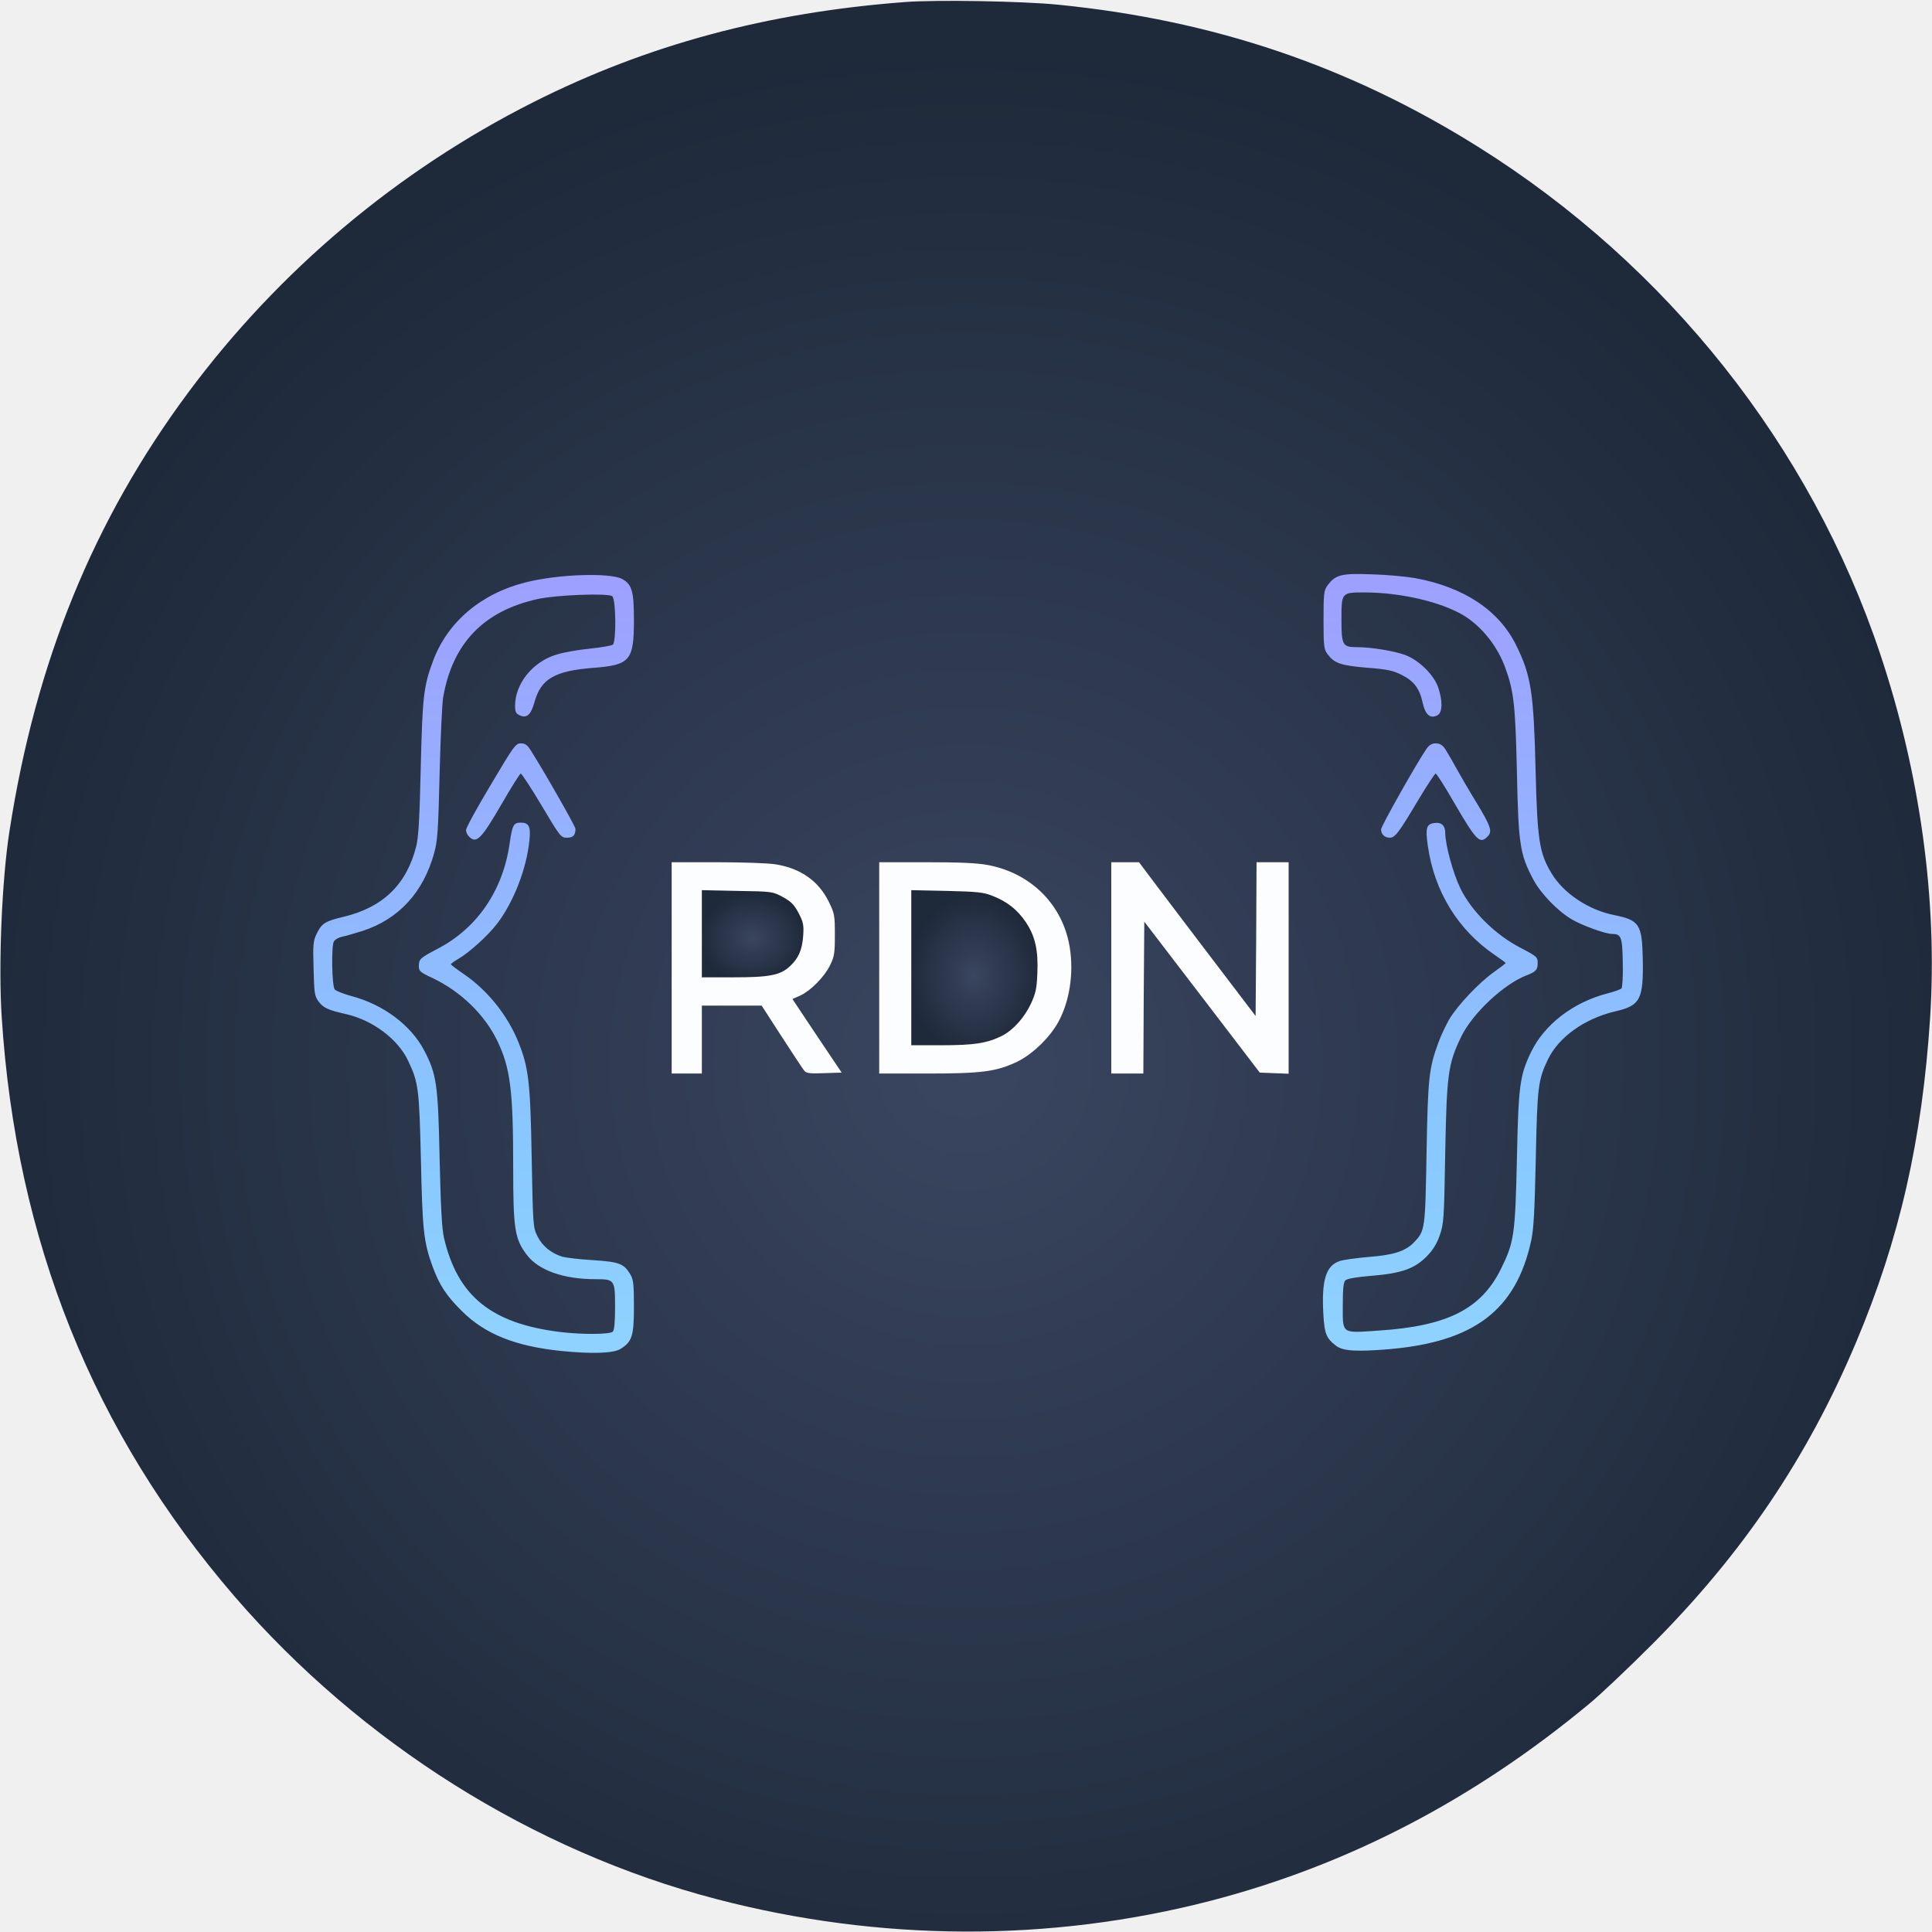
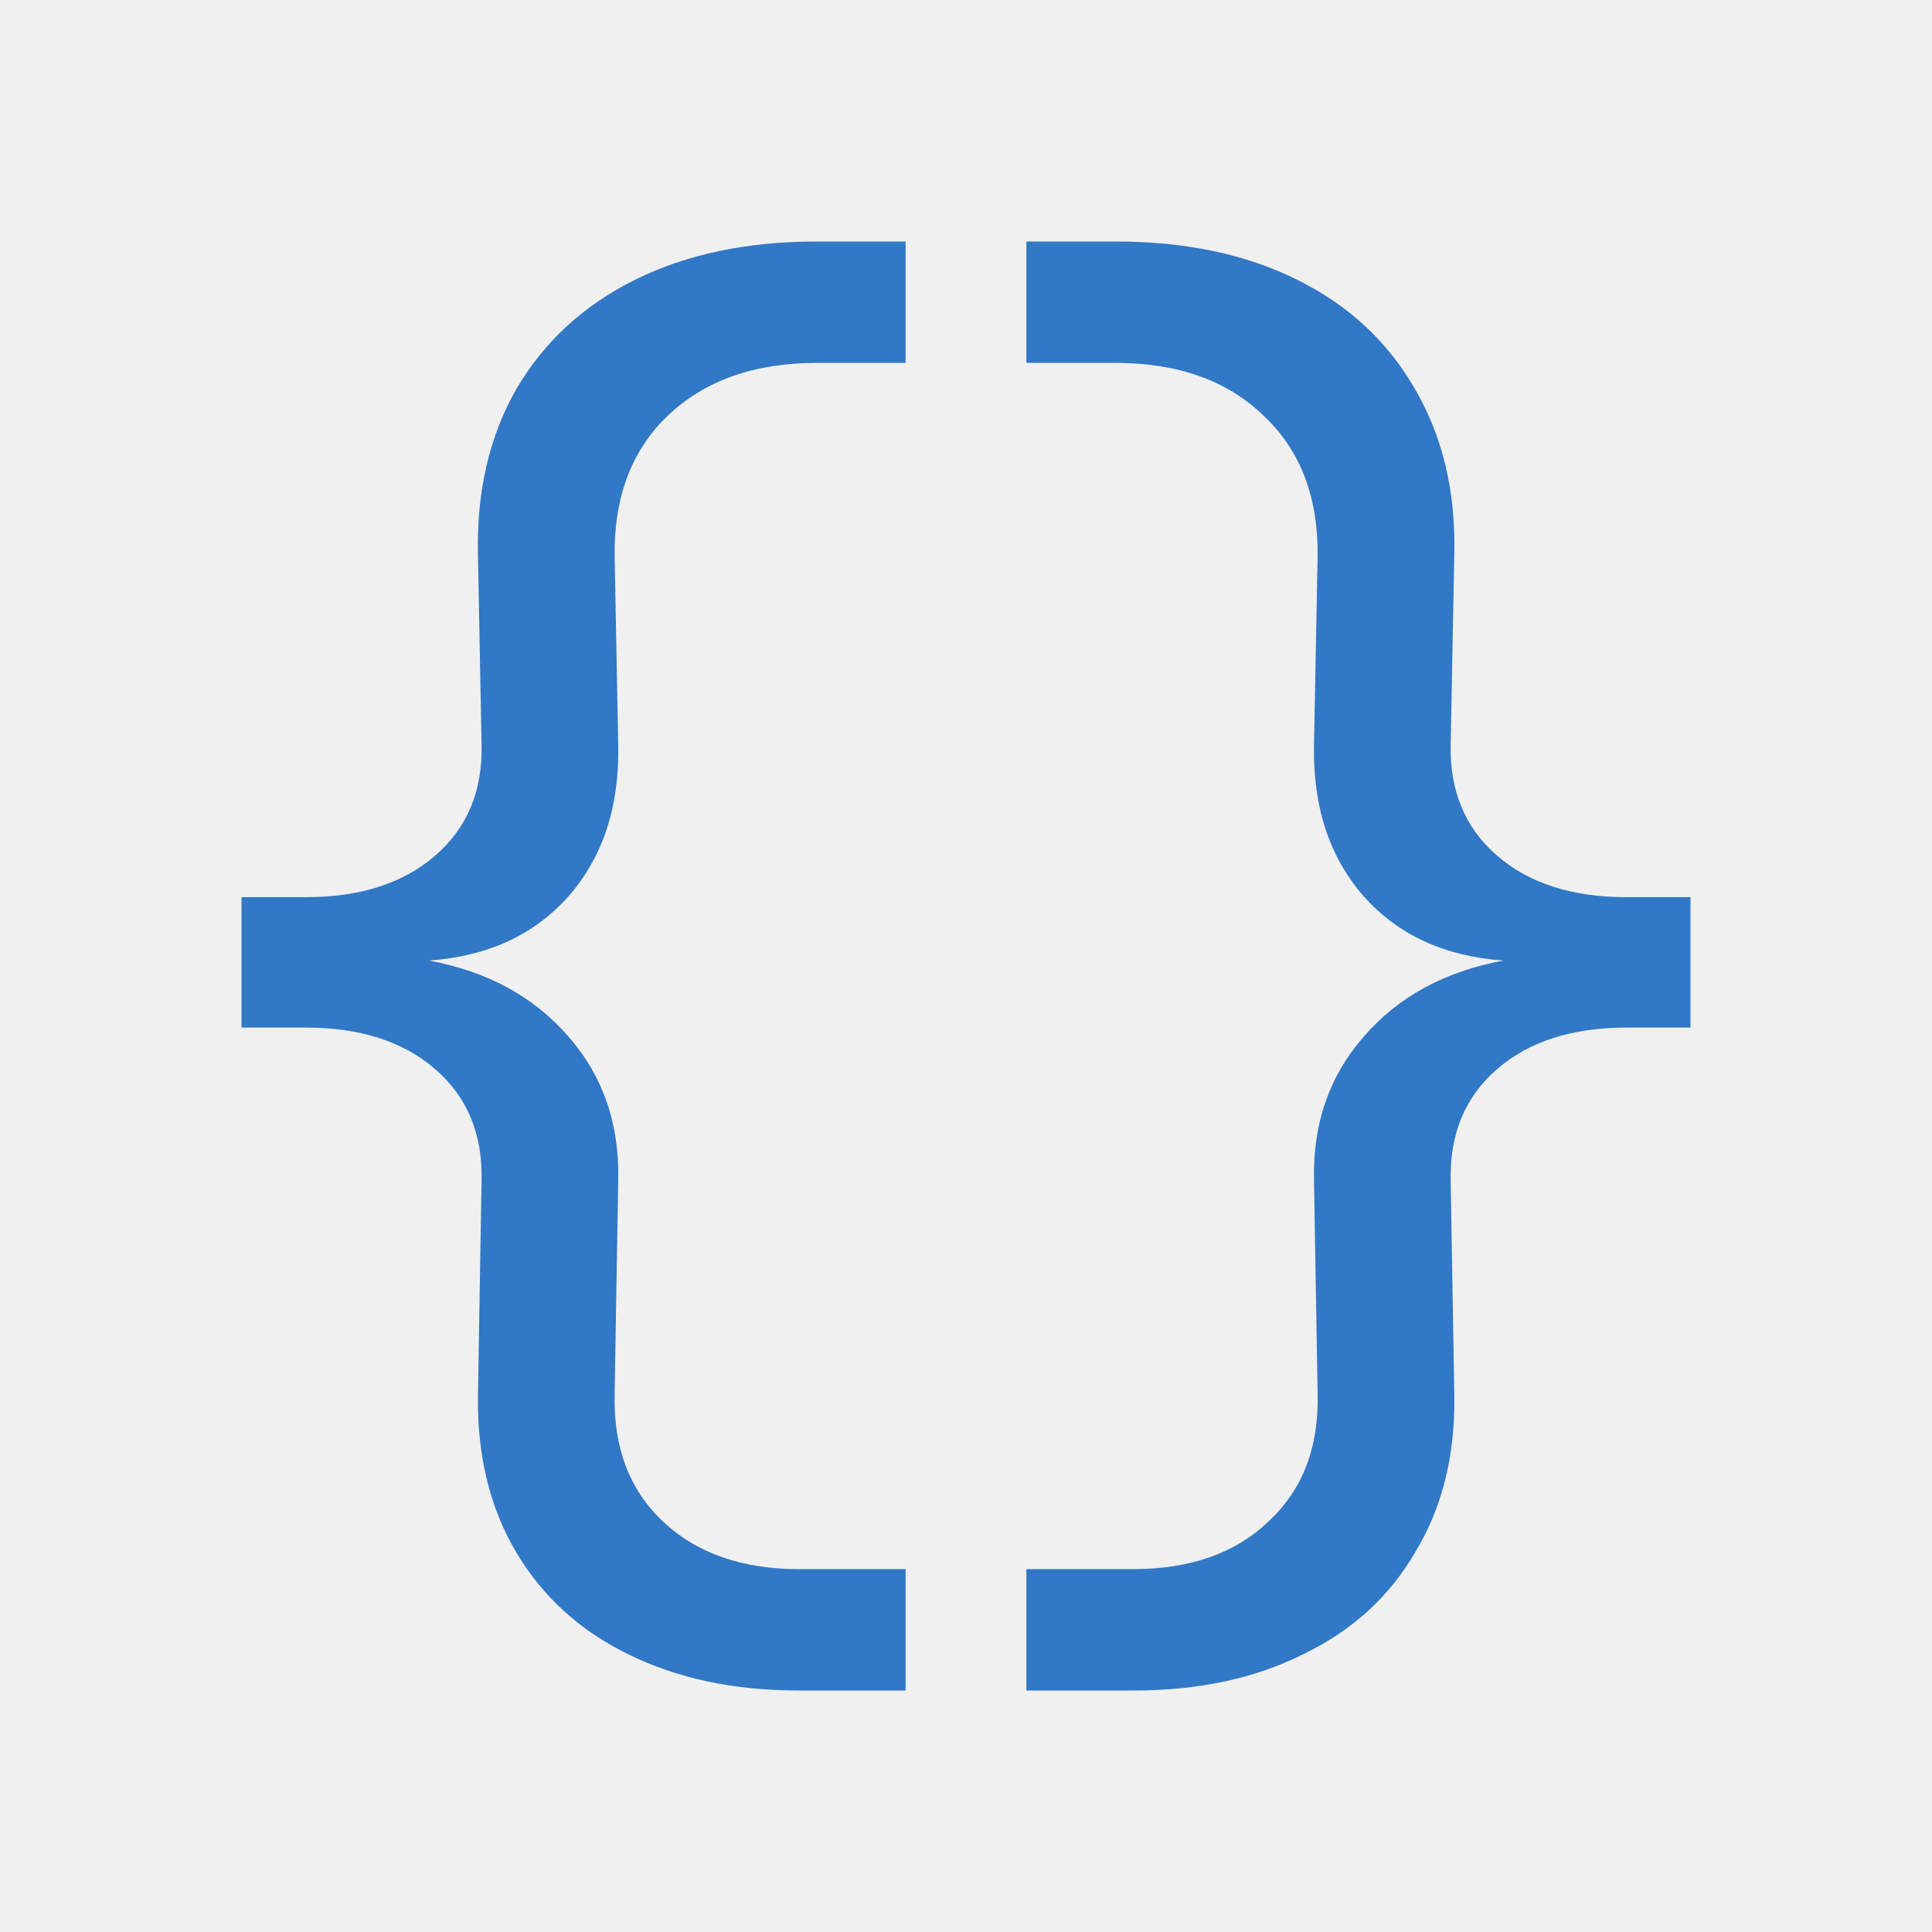
- <svg xmlns="http://www.w3.org/2000/svg" version="1.0" width="16" height="16" viewBox="0 0 1024 1024" preserveAspectRatio="xMidYMid meet">
-   <defs>
-     <radialGradient id="bgGradDark" cx="50%" cy="45%" r="52%">
-       <stop offset="0%" stop-color="#3a4560" />
-       <stop offset="100%" stop-color="#1e2a3a" />
-     </radialGradient>
-     <linearGradient id="braceGradDark" x1="0" y1="0" x2="0" y2="1">
-       <stop offset="0%" stop-color="#a0e8ff" />
-       <stop offset="40%" stop-color="#88c8ff" />
-       <stop offset="100%" stop-color="#b07fff" />
-     </linearGradient>
-     <filter id="neonGlowDark" x="-15%" y="-15%" width="130%" height="130%">
-       <feGaussianBlur in="SourceGraphic" stdDeviation="12" result="blur1" />
-       <feGaussianBlur in="SourceGraphic" stdDeviation="25" result="blur2" />
-       <feGaussianBlur in="SourceGraphic" stdDeviation="4" result="blur3" />
-       <feMerge>
-         <feMergeNode in="blur2" />
-         <feMergeNode in="blur1" />
-         <feMergeNode in="blur3" />
-         <feMergeNode in="SourceGraphic" />
-       </feMerge>
-     </filter>
-   </defs>
-   <g transform="translate(0,1024) scale(0.1,-0.1)">
-     <circle cx="5120" cy="5100" r="4450" fill="url(#braceGradDark)" filter="url(#neonGlowDark)" />
-   </g>
-   <rect x="340" y="440" width="345" height="150" rx="8" fill="#ffffff" opacity="0.97" />
-   <g transform="translate(0,1024) scale(0.1,-0.1)" fill="url(#bgGradDark)" stroke="none">
-     <path d="M4795 10229 c-729 -55 -1366 -227 -1967 -530 -722 -364 -1350 -893 -1830 -1539 -502 -676 -808 -1425 -947 -2320 -41 -257 -60 -714 -42 -990 76 -1185 485 -2202 1233 -3070 670 -777 1585 -1352 2553 -1605 868 -227 1769 -230 2620 -10 729 189 1396 536 2010 1046 55 45 204 186 331 313 480 481 824 990 1081 1600 231 547 351 1076 393 1721 40 623 -53 1297 -265 1930 -368 1101 -1128 2059 -2131 2687 -683 428 -1402 671 -2225 753 -187 19 -650 27 -814 14z m-1497 -3058 c51 -28 62 -64 62 -216 0 -217 -20 -240 -218 -255 -202 -16 -275 -58 -309 -181 -19 -68 -41 -88 -79 -70 -19 9 -24 18 -24 50 0 117 93 233 218 271 37 12 117 26 177 32 61 6 116 16 123 21 19 15 17 241 -3 257 -21 17 -295 7 -395 -15 -286 -63 -451 -234 -501 -520 -6 -33 -14 -215 -19 -405 -7 -300 -11 -355 -28 -419 -58 -211 -188 -352 -380 -415 -42 -13 -92 -28 -110 -31 -18 -4 -37 -15 -43 -26 -13 -26 -10 -234 5 -253 6 -8 47 -24 91 -36 168 -45 313 -154 383 -287 66 -126 74 -179 82 -573 6 -256 12 -373 23 -420 72 -310 251 -455 617 -500 117 -14 263 -13 278 2 8 8 12 51 12 129 0 146 -2 149 -103 149 -170 0 -302 47 -364 128 -65 85 -73 138 -73 466 0 409 -15 526 -85 671 -67 138 -193 260 -342 331 -65 30 -73 37 -73 62 0 39 6 44 97 92 210 108 348 308 384 558 14 99 21 112 59 112 43 0 54 -21 46 -94 -15 -152 -85 -330 -173 -444 -48 -62 -146 -151 -205 -185 -21 -12 -38 -25 -38 -28 0 -3 32 -27 70 -53 125 -86 230 -217 287 -358 55 -136 64 -213 71 -613 7 -362 7 -371 31 -418 25 -51 73 -90 132 -108 19 -5 91 -14 161 -18 139 -9 164 -18 198 -74 17 -28 20 -51 20 -172 0 -157 -10 -187 -72 -225 -39 -23 -150 -27 -317 -10 -240 25 -400 89 -522 210 -83 82 -120 138 -157 239 -46 128 -53 188 -61 561 -9 381 -13 413 -68 528 -54 115 -188 215 -329 247 -97 22 -121 33 -147 69 -20 28 -22 45 -25 173 -4 128 -2 147 17 185 26 54 45 66 143 89 208 50 333 171 384 373 12 46 18 148 24 416 9 378 15 433 66 569 77 205 254 355 489 414 172 44 449 53 513 18z m4202 5 c261 -48 447 -172 538 -360 78 -159 91 -250 101 -661 9 -368 20 -437 84 -543 63 -106 196 -195 332 -222 134 -27 148 -49 152 -230 4 -218 -12 -250 -148 -281 -160 -38 -296 -135 -353 -251 -54 -111 -58 -147 -66 -528 -6 -277 -11 -373 -24 -434 -80 -369 -301 -538 -754 -577 -170 -14 -243 -10 -279 17 -53 40 -63 63 -69 169 -10 179 13 256 86 281 19 7 89 16 155 22 133 10 196 31 241 79 57 60 58 67 65 473 7 397 13 448 62 582 13 37 40 93 58 125 44 74 157 194 236 250 35 25 63 46 63 49 0 2 -26 21 -57 42 -195 133 -320 335 -355 577 -14 97 -8 118 36 123 36 5 56 -14 56 -52 1 -66 41 -214 81 -296 59 -120 185 -245 317 -313 88 -46 92 -50 92 -81 0 -37 -9 -46 -60 -66 -120 -46 -286 -202 -345 -324 -70 -145 -77 -197 -85 -616 -6 -358 -8 -378 -30 -440 -16 -45 -37 -78 -70 -111 -64 -64 -133 -88 -290 -101 -77 -6 -130 -15 -139 -24 -10 -9 -14 -42 -14 -129 0 -159 -11 -151 195 -137 361 24 539 115 643 326 70 141 76 180 85 586 8 384 15 439 74 562 71 148 224 266 407 313 35 9 68 21 73 26 5 5 9 66 7 136 -2 138 -8 153 -58 153 -33 0 -158 45 -212 77 -75 44 -166 138 -205 213 -70 132 -78 184 -86 565 -8 352 -16 429 -59 548 -41 119 -126 226 -225 286 -119 71 -334 121 -524 121 -122 0 -122 0 -122 -145 0 -134 6 -145 80 -145 78 0 199 -20 259 -42 73 -28 151 -105 174 -172 24 -72 23 -132 -4 -147 -38 -20 -64 2 -78 64 -17 78 -46 117 -112 150 -47 23 -76 30 -185 38 -138 12 -171 23 -208 72 -19 26 -21 42 -21 182 0 140 2 156 21 182 42 57 73 65 234 59 80 -2 183 -12 230 -20z m-4687 -913 c77 -122 237 -403 237 -416 0 -34 -12 -47 -45 -47 -32 0 -36 5 -134 170 -56 94 -106 170 -111 170 -4 0 -50 -72 -101 -161 -108 -186 -134 -213 -173 -173 -9 8 -16 24 -16 35 0 11 59 119 131 239 122 206 132 220 160 220 22 0 34 -8 52 -37z m4845 10 c10 -16 36 -59 57 -98 21 -38 71 -125 112 -191 76 -126 84 -152 57 -178 -41 -42 -59 -23 -184 192 -45 78 -86 142 -91 142 -4 0 -45 -62 -90 -137 -106 -178 -125 -203 -153 -203 -27 0 -46 18 -46 44 0 17 190 354 242 429 14 19 28 27 48 27 20 0 34 -8 48 -27z m-3548 -614 c133 -21 228 -88 282 -197 31 -63 33 -72 33 -177 0 -97 -3 -116 -25 -160 -30 -62 -101 -134 -157 -161 l-43 -19 130 -195 131 -195 -93 -3 c-82 -3 -95 -1 -108 17 -8 10 -62 92 -119 180 l-104 161 -159 0 -158 0 0 -180 0 -180 -80 0 -80 0 0 560 0 560 243 0 c133 0 271 -5 307 -11z m1127 -4 c220 -42 383 -198 428 -410 28 -134 11 -288 -47 -405 -42 -88 -142 -187 -228 -228 -110 -52 -188 -62 -475 -62 l-255 0 0 560 0 560 249 0 c179 0 271 -4 328 -15z m854 -57 c30 -40 169 -224 309 -408 l255 -335 3 408 2 407 85 0 85 0 0 -560 0 -561 -77 3 -76 3 -149 195 c-82 107 -219 287 -306 400 l-157 205 -3 -402 -2 -403 -85 0 -85 0 0 560 0 560 73 0 74 0 54 -72z" />
-   </g>
-   <g transform="translate(0,1024) scale(0.1,-0.1)" fill="url(#bgGradDark)" stroke="none">
-     <path d="M3720 5291 l0 -231 168 0 c189 0 247 11 298 58 46 42 66 88 71 162 4 57 1 72 -24 120 -23 44 -39 61 -83 85 -55 30 -56 30 -242 33 l-188 4 0 -231z" />
-     <path d="M4830 5111 l0 -411 163 0 c171 0 240 11 318 50 59 30 118 96 153 170 25 54 31 80 34 158 6 124 -11 199 -60 273 -45 67 -99 110 -178 141 -48 19 -79 22 -242 26 l-188 4 0 -411z" />
-   </g>
+ <svg xmlns="http://www.w3.org/2000/svg" width="16" height="16" viewBox="0 0 16 16" fill="none">
+   <path d="M3.988 9.778C3.998 9.393 3.87 9.085 3.605 8.855C3.34 8.625 2.983 8.51 2.533 8.51H2V7.43H2.533C2.983 7.43 3.34 7.315 3.605 7.085C3.87 6.855 3.998 6.548 3.988 6.163L3.958 4.58C3.948 4.06 4.055 3.605 4.28 3.215C4.51 2.825 4.838 2.525 5.263 2.315C5.688 2.105 6.188 2 6.763 2H7.5V3.005H6.77C6.25 3.005 5.838 3.15 5.533 3.44C5.233 3.725 5.085 4.112 5.09 4.603L5.12 6.17C5.13 6.68 4.993 7.098 4.708 7.423C4.423 7.743 4.038 7.92 3.553 7.955C4.038 8.045 4.423 8.255 4.708 8.585C4.993 8.91 5.13 9.305 5.12 9.77L5.09 11.547C5.08 11.988 5.213 12.338 5.488 12.598C5.768 12.863 6.145 12.995 6.62 12.995H7.5V14H6.613C6.078 14 5.608 13.9 5.203 13.7C4.803 13.505 4.493 13.223 4.273 12.852C4.058 12.488 3.953 12.06 3.958 11.57L3.988 9.778Z" fill="#3178c6" />
+   <path d="M12.014 9.778C12.005 9.393 12.132 9.085 12.397 8.855C12.662 8.625 13.02 8.51 13.47 8.51H14V7.43H13.47C13.02 7.43 12.662 7.315 12.397 7.085C12.132 6.855 12.005 6.548 12.014 6.163L12.044 4.58C12.055 4.06 11.944 3.605 11.714 3.215C11.489 2.825 11.165 2.525 10.739 2.315C10.315 2.105 9.815 2 9.24 2H8.5V3.005H9.232C9.752 3.005 10.162 3.15 10.462 3.44C10.767 3.725 10.917 4.112 10.912 4.603L10.882 6.17C10.872 6.68 11.009 7.098 11.294 7.423C11.579 7.743 11.964 7.92 12.45 7.955C11.964 8.045 11.579 8.255 11.294 8.585C11.009 8.91 10.872 9.305 10.882 9.77L10.912 11.547C10.922 11.988 10.787 12.338 10.507 12.598C10.232 12.863 9.857 12.995 9.382 12.995H8.5V14H9.39C9.925 14 10.392 13.9 10.792 13.7C11.197 13.505 11.507 13.223 11.722 12.852C11.942 12.488 12.05 12.06 12.044 11.57L12.014 9.778Z" fill="#3178c6" />
</svg>
